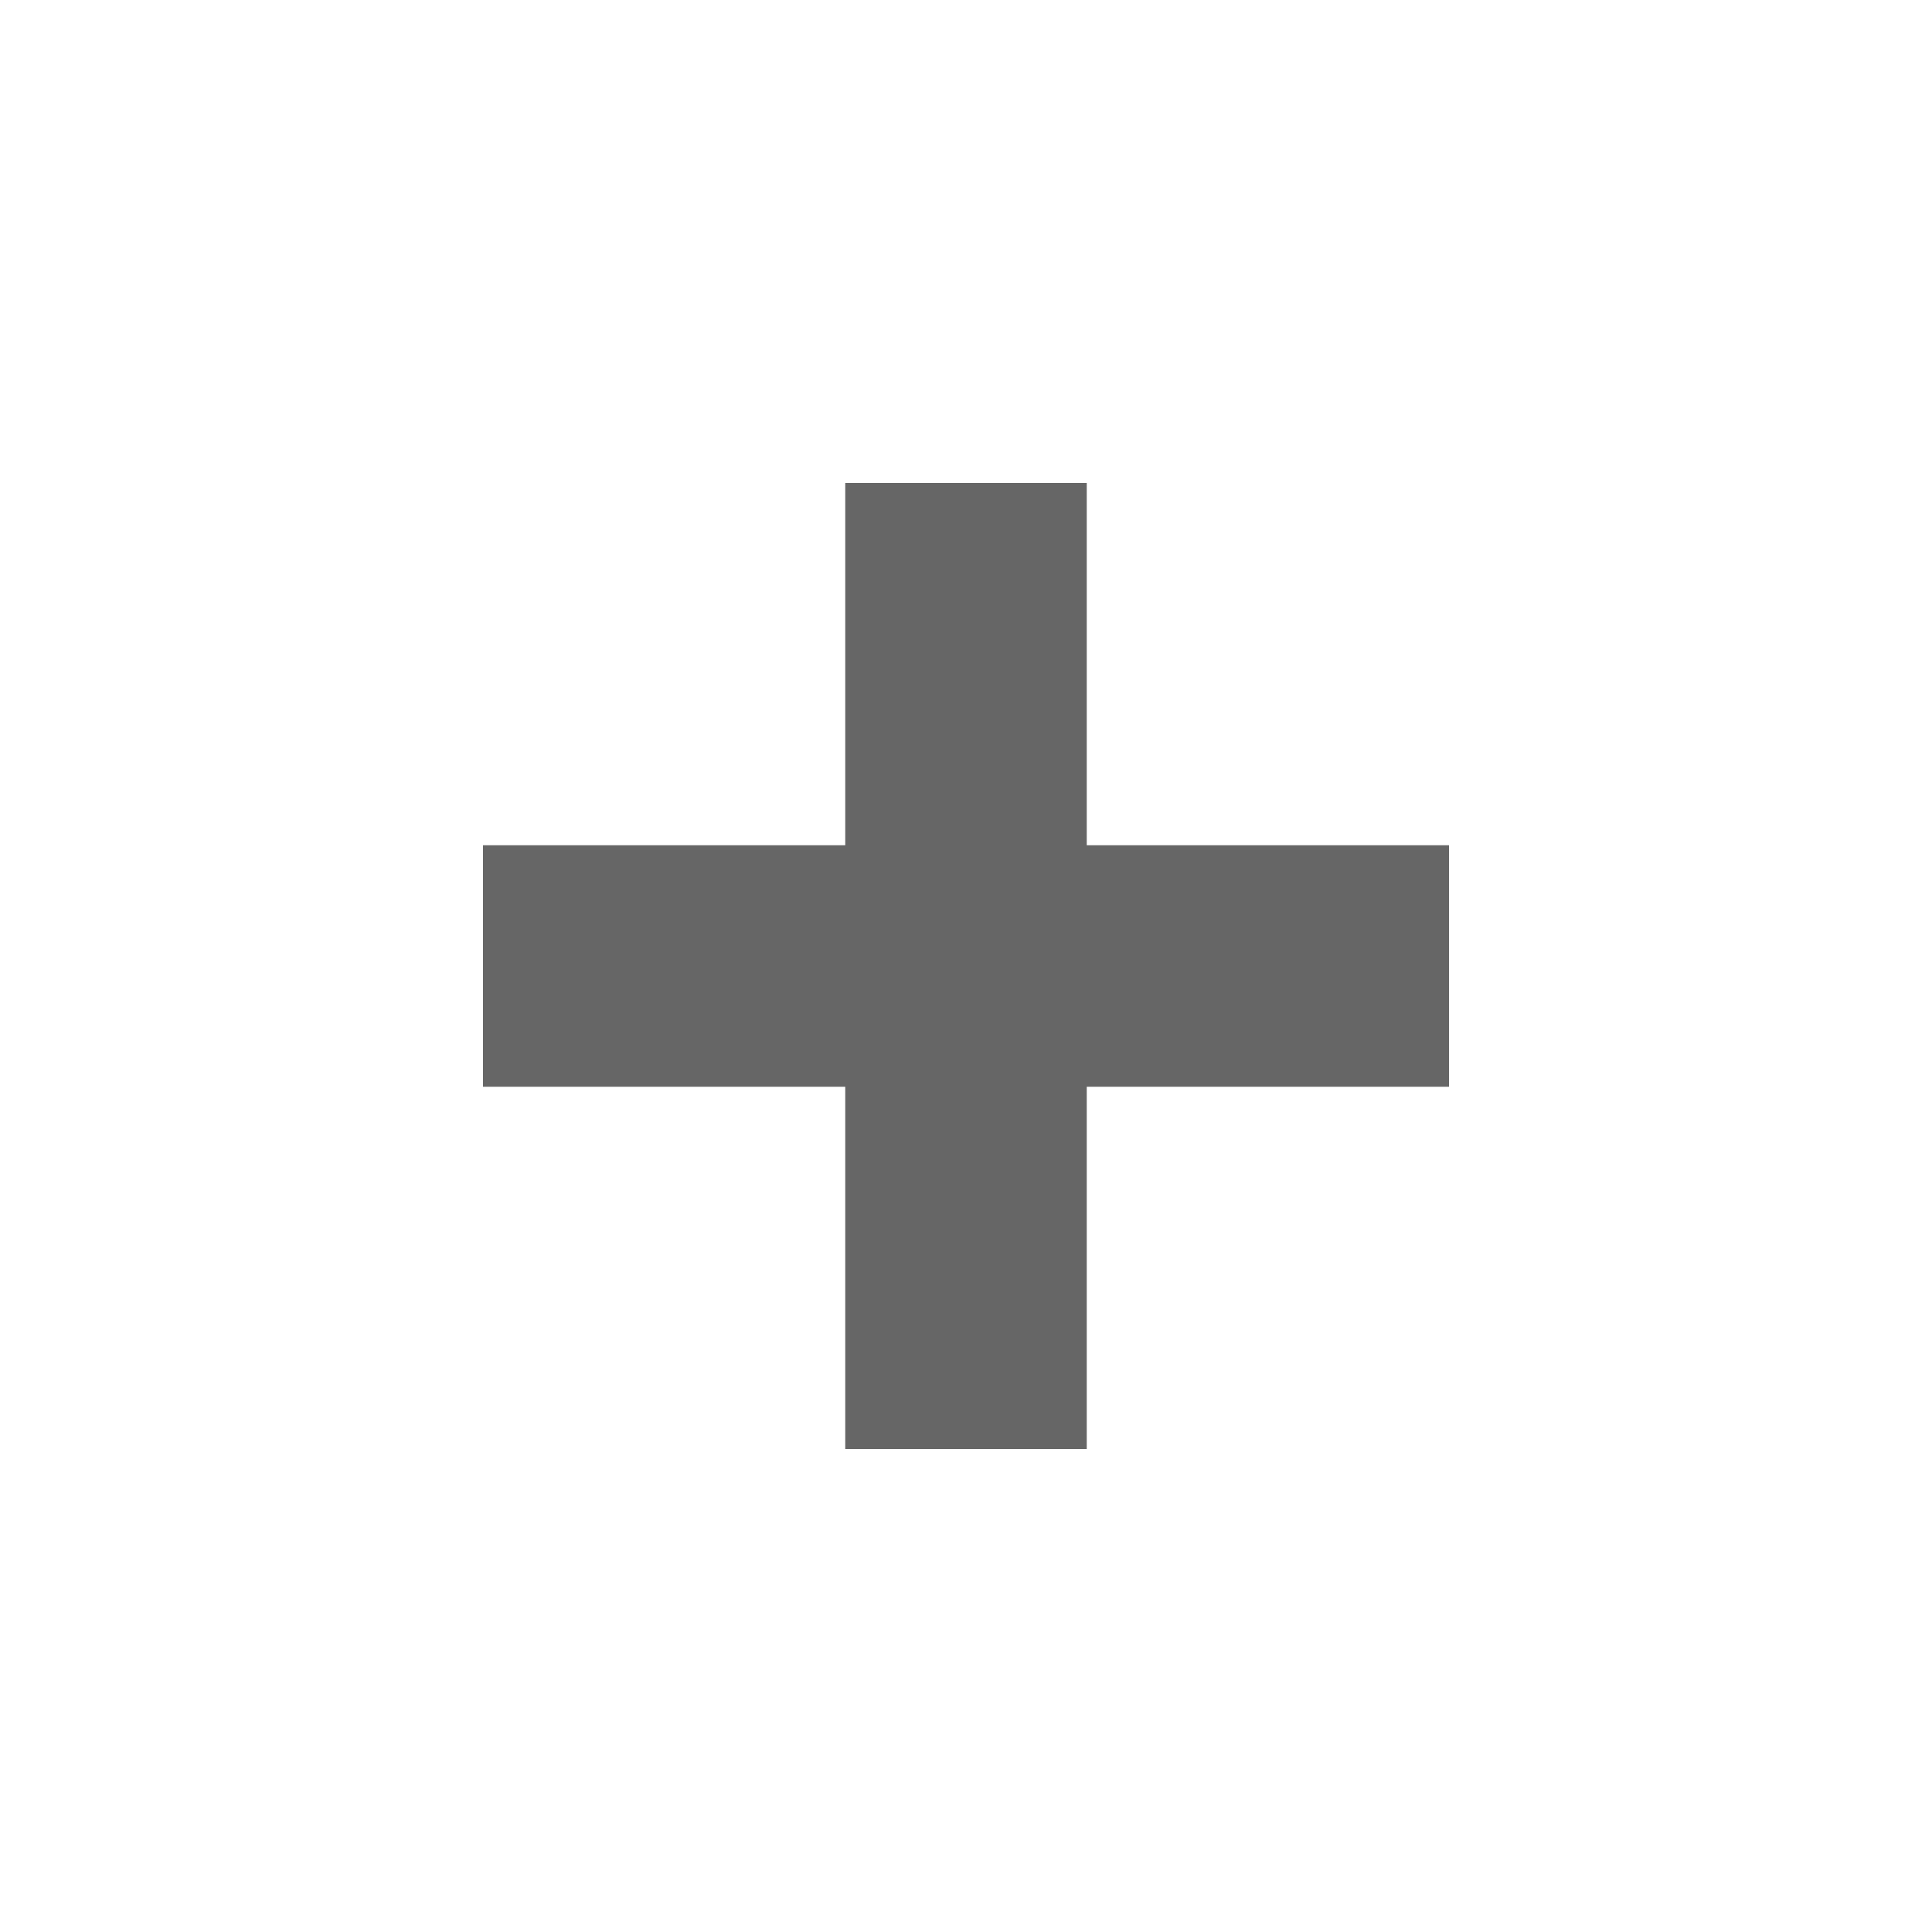
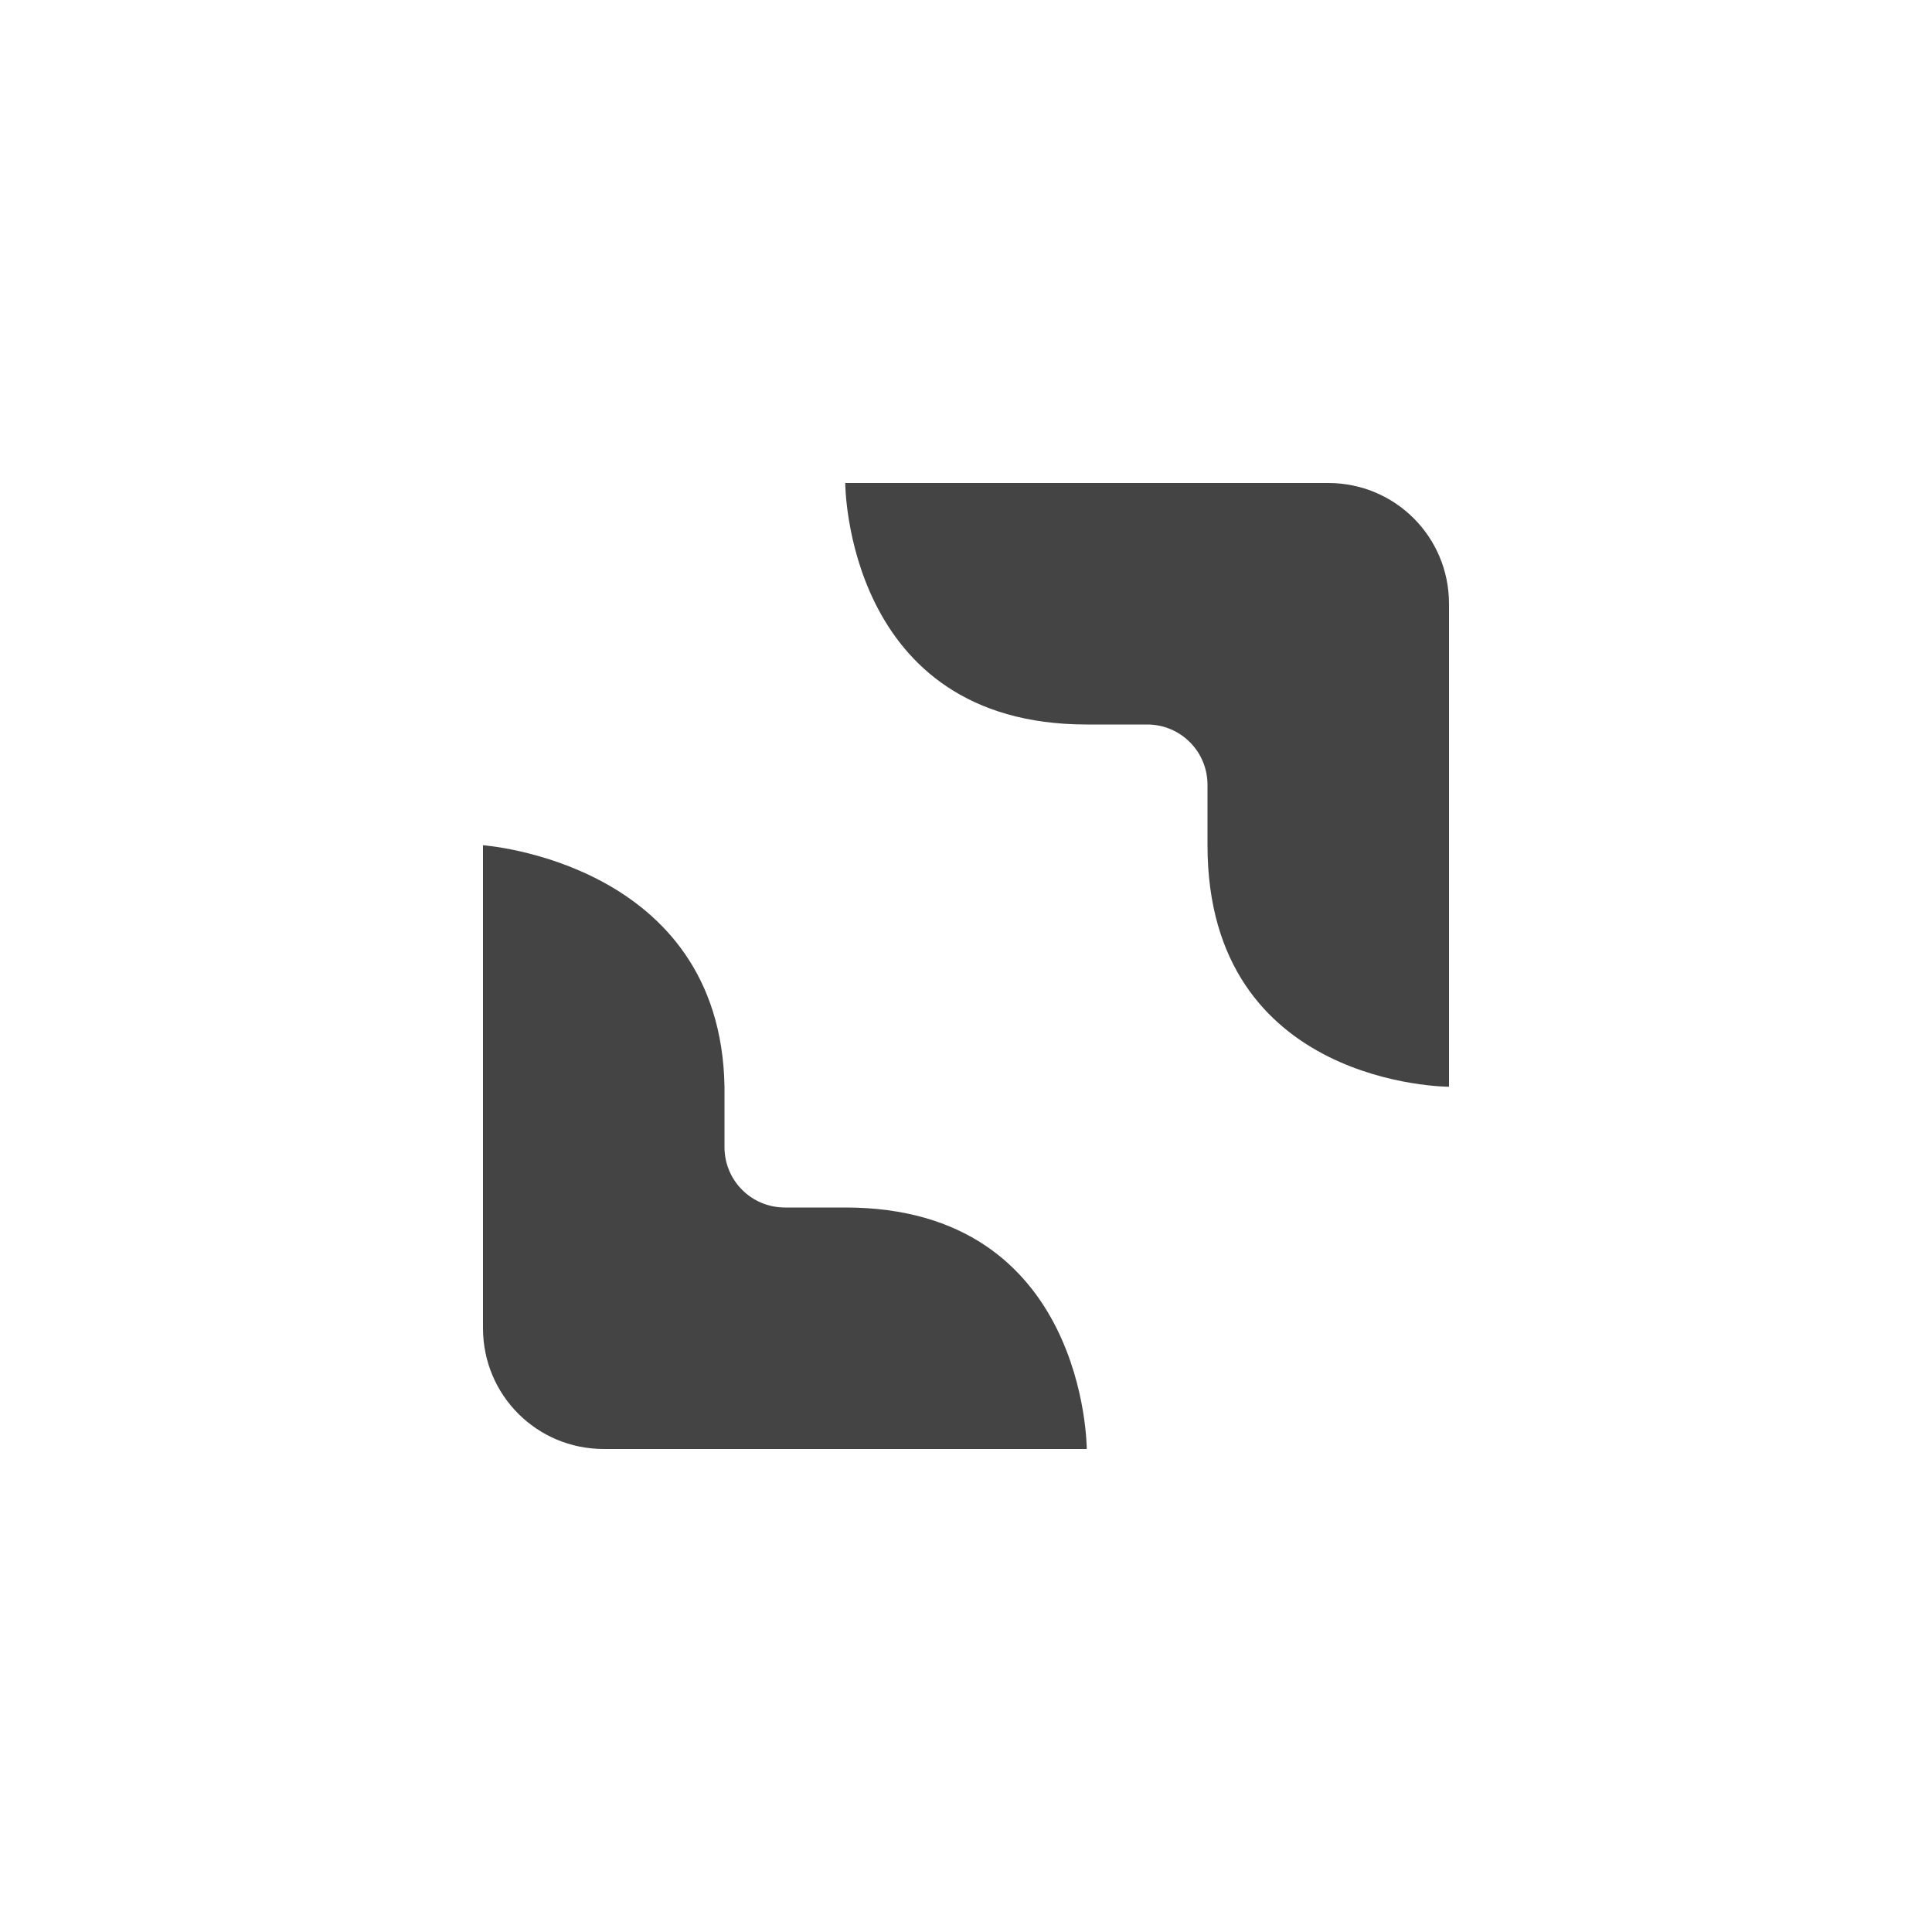
- <svg xmlns="http://www.w3.org/2000/svg" height="16" id="svg7384" version="1.1" width="16">
-   <defs id="defs7386" />
-   <g id="layer9" label="status" style="display:inline" transform="translate(-293.0004,-188)" />
-   <g id="layer10" style="display:inline" transform="translate(-293.0004,-188)" />
-   <g id="layer13" style="display:inline" transform="translate(-293.0004,-188)" />
-   <g id="layer14" transform="translate(-293.0004,-188)" />
-   <g id="layer15" style="display:inline" transform="translate(-293.0004,-188)" />
-   <g id="g71291" style="display:inline" transform="translate(-293.0004,-188)" />
-   <g id="layer12" style="display:inline" transform="translate(-293.0004,-188)">
-     <path style="color:#bebebe;display:inline;overflow:visible;visibility:visible;fill:#666666;fill-opacity:1;fill-rule:nonzero;stroke:none;stroke-width:1;marker:none;enable-background:accumulate" d="M 7 4 L 7 7 L 4 7 L 4 9 L 7 9 L 7 12 L 9 12 L 9 9 L 12 9 L 12 7 L 9 7 L 9 4 L 7 4 z " transform="translate(293.0004,188)" id="path3288-51" />
-     <text id="text4087-2-6-5-74" xml:space="preserve" style="font-style:normal;font-weight:normal;line-height:0%;font-family:'Bitstream Vera Sans';opacity:0.8;fill:#000000;fill-opacity:1;stroke:none" x="613.992" y="426.851">
-       <tspan id="tspan4089-7-2-9-8" x="613.992" y="426.851" style="font-size:14px;line-height:1.25"> </tspan>
-     </text>
-     <text id="text4087-2-6-5-59-7" xml:space="preserve" style="font-style:normal;font-weight:normal;line-height:0%;font-family:'Bitstream Vera Sans';opacity:0.8;fill:#000000;fill-opacity:1;stroke:none" x="-1401.69" y="1250.896">
-       <tspan id="tspan4089-7-2-9-4-2" x="-1401.69" y="1250.896" style="font-size:14px;line-height:1.25"> </tspan>
-     </text>
-     <flowRoot id="flowRoot38698-5" xml:space="preserve" style="font-style:normal;font-variant:normal;font-weight:normal;font-stretch:normal;line-height:0.01%;font-family:Ubuntu;-inkscape-font-specification:Ubuntu;letter-spacing:0px;word-spacing:0px;fill:#000000;fill-opacity:1;stroke:none" transform="translate(194.208,-502.3555)">
-       <flowRegion id="flowRegion38700-5">
-         <rect height="23" id="rect38702-7" width="40" x="531" y="299" />
-       </flowRegion>
-       <flowPara id="flowPara38704-8" style="font-size:12px;line-height:1.25"> </flowPara>
-     </flowRoot>
-     <text id="text4087-2-6-5-1-8" xml:space="preserve" style="font-style:normal;font-weight:normal;line-height:0%;font-family:'Bitstream Vera Sans';opacity:0.8;fill:#000000;fill-opacity:1;stroke:none" x="-474.763" y="195.667">
-       <tspan id="tspan4089-7-2-9-7-0" x="-474.763" y="195.667" style="font-size:14px;line-height:1.25"> </tspan>
-     </text>
-     <text id="text4087-2-6-5-7-3" xml:space="preserve" style="font-style:normal;font-weight:normal;line-height:0%;font-family:'Bitstream Vera Sans';opacity:0.8;fill:#000000;fill-opacity:1;stroke:none" x="417.863" y="-261.333">
-       <tspan id="tspan4089-7-2-9-1-7" x="417.863" y="-261.333" style="font-size:14px;line-height:1.25"> </tspan>
-     </text>
-     <text id="text4087-2-6-5-5-8" xml:space="preserve" style="font-style:normal;font-weight:normal;line-height:0%;font-family:'Bitstream Vera Sans';opacity:0.8;fill:#000000;fill-opacity:1;stroke:none" x="444.346" y="-306.364">
-       <tspan id="tspan4089-7-2-9-6-3" x="444.346" y="-306.364" style="font-size:14px;line-height:1.25"> </tspan>
-     </text>
-     <text id="text4087-2-6-5-3-8" xml:space="preserve" style="font-style:normal;font-weight:normal;line-height:0%;font-family:'Bitstream Vera Sans';opacity:0.8;fill:#000000;fill-opacity:1;stroke:none" x="-1204.137" y="-314.333">
-       <tspan id="tspan4089-7-2-9-18-8" x="-1204.137" y="-314.333" style="font-size:14px;line-height:1.25"> </tspan>
-     </text>
-     <text id="text4087-2-6-5-4-3" xml:space="preserve" style="font-style:normal;font-weight:normal;line-height:0%;font-family:'Bitstream Vera Sans';opacity:0.8;fill:#000000;fill-opacity:1;stroke:none" x="410.171" y="-616.333">
-       <tspan id="tspan4089-7-2-9-9-6" x="410.171" y="-616.333" style="font-size:14px;line-height:1.25"> </tspan>
-     </text>
-     <text id="text4087-2-6-5-7-1-2" xml:space="preserve" style="font-style:normal;font-weight:normal;line-height:0%;font-family:'Bitstream Vera Sans';opacity:0.8;fill:#000000;fill-opacity:1;stroke:none" x="2052.752" y="76.336">
-       <tspan id="tspan4089-7-2-9-1-8-9" x="2052.752" y="76.336" style="font-size:14px;line-height:1.25"> </tspan>
-     </text>
-     <text id="text4087-2-6-5-5-5-3" xml:space="preserve" style="font-style:normal;font-weight:normal;line-height:0%;font-family:'Bitstream Vera Sans';opacity:0.8;fill:#000000;fill-opacity:1;stroke:none" x="2079.236" y="31.305">
-       <tspan id="tspan4089-7-2-9-6-9-2" x="2079.236" y="31.305" style="font-size:14px;line-height:1.25"> </tspan>
-     </text>
-     <text id="text4087-2-6-5-75-9" xml:space="preserve" style="font-style:normal;font-weight:normal;line-height:0%;font-family:'Bitstream Vera Sans';opacity:0.8;fill:#000000;fill-opacity:1;stroke:none" x="430.752" y="23.336">
-       <tspan id="tspan4089-7-2-9-3-0" x="430.752" y="23.336" style="font-size:14px;line-height:1.25"> </tspan>
-     </text>
-     <text id="text4087-2-6-5-4-8-7" xml:space="preserve" style="font-style:normal;font-weight:normal;line-height:0%;font-family:'Bitstream Vera Sans';opacity:0.8;fill:#000000;fill-opacity:1;stroke:none" x="2045.06" y="-278.664">
-       <tspan id="tspan4089-7-2-9-9-8-7" x="2045.06" y="-278.664" style="font-size:14px;line-height:1.25"> </tspan>
-     </text>
-     <text id="text4087-2-6-5-45-4" xml:space="preserve" style="font-style:normal;font-weight:normal;line-height:0%;font-family:'Bitstream Vera Sans';opacity:0.8;fill:#000000;fill-opacity:1;stroke:none" x="-605.797" y="-29.818">
-       <tspan id="tspan4089-7-2-9-75-9" x="-605.797" y="-29.818" style="font-size:14px;line-height:1.25"> </tspan>
-     </text>
-     <text id="text4087-2-6-5-59-0-8" xml:space="preserve" style="font-style:normal;font-weight:normal;line-height:0%;font-family:'Bitstream Vera Sans';opacity:0.8;fill:#000000;fill-opacity:1;stroke:none" x="-2621.479" y="794.227">
-       <tspan id="tspan4089-7-2-9-4-4-0" x="-2621.479" y="794.227" style="font-size:14px;line-height:1.25"> </tspan>
-     </text>
-     <text id="text4087-2-6-5-0-2" xml:space="preserve" style="font-style:normal;font-weight:normal;line-height:0%;font-family:'Bitstream Vera Sans';opacity:0.8;fill:#000000;fill-opacity:1;stroke:none" x="-726.195" y="896.876">
-       <tspan id="tspan4089-7-2-9-13-8" x="-726.195" y="896.876" style="font-size:14px;line-height:1.25"> </tspan>
-     </text>
-   </g>
+ <svg xmlns="http://www.w3.org/2000/svg" width="16" height="16" version="1.1">
+   <defs>
+     <style id="current-color-scheme" type="text/css">
+    .ColorScheme-Text { color:#444444; } .ColorScheme-Highlight { color:#4285f4; } .ColorScheme-NeutralText { color:#ff9800; } .ColorScheme-PositiveText { color:#4caf50; } .ColorScheme-NegativeText { color:#f44336; }
+   </style>
+   </defs>
+   <path style="fill:currentColor" class="ColorScheme-Text" d="M 7,4 C 7,4 7,6 9,6 H 9.5 C 9.777,6 10,6.223 10,6.5 V 7 C 10,9 12,9 12,9 V 5 C 12,4.446 11.554,4 11,4 Z M 4,7 V 11 C 4,11.554 4.446,12 5,12 H 9 C 9,12 9,10 7,10 H 6.5 C 6.223,10 6,9.777 6,9.5 V 9 C 5.968,7.138 4,7 4,7 Z" />
</svg>
